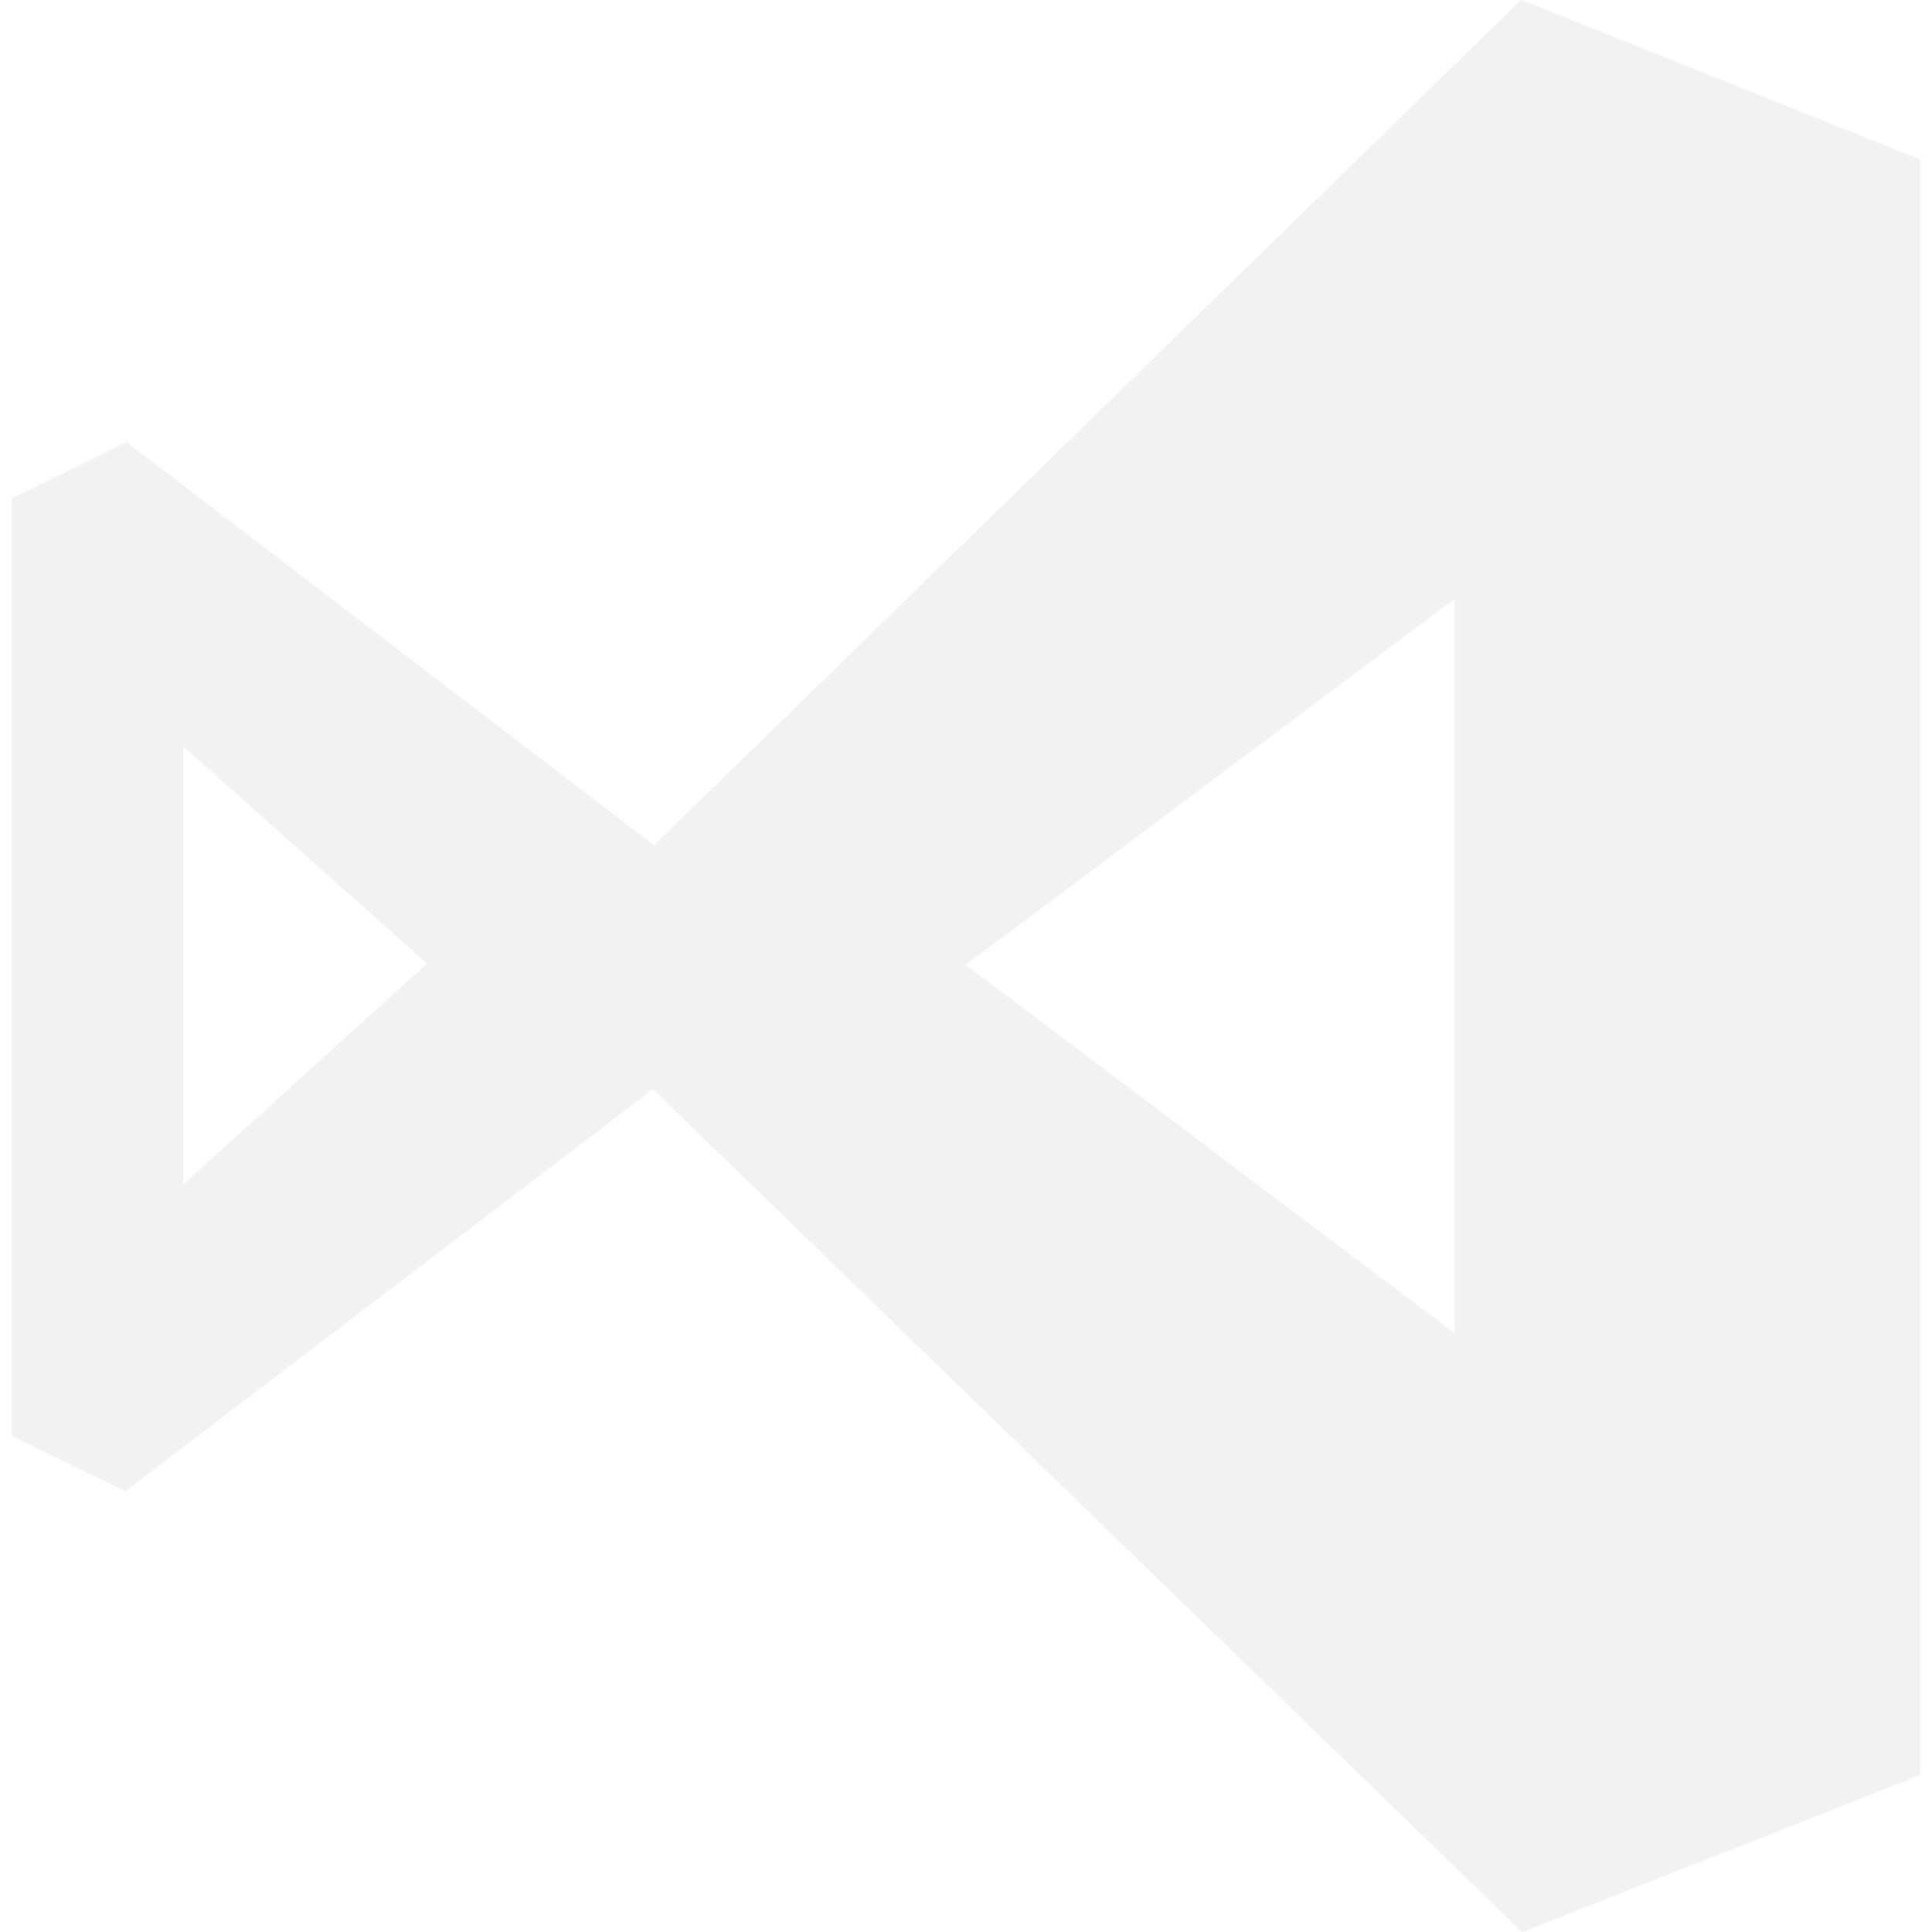
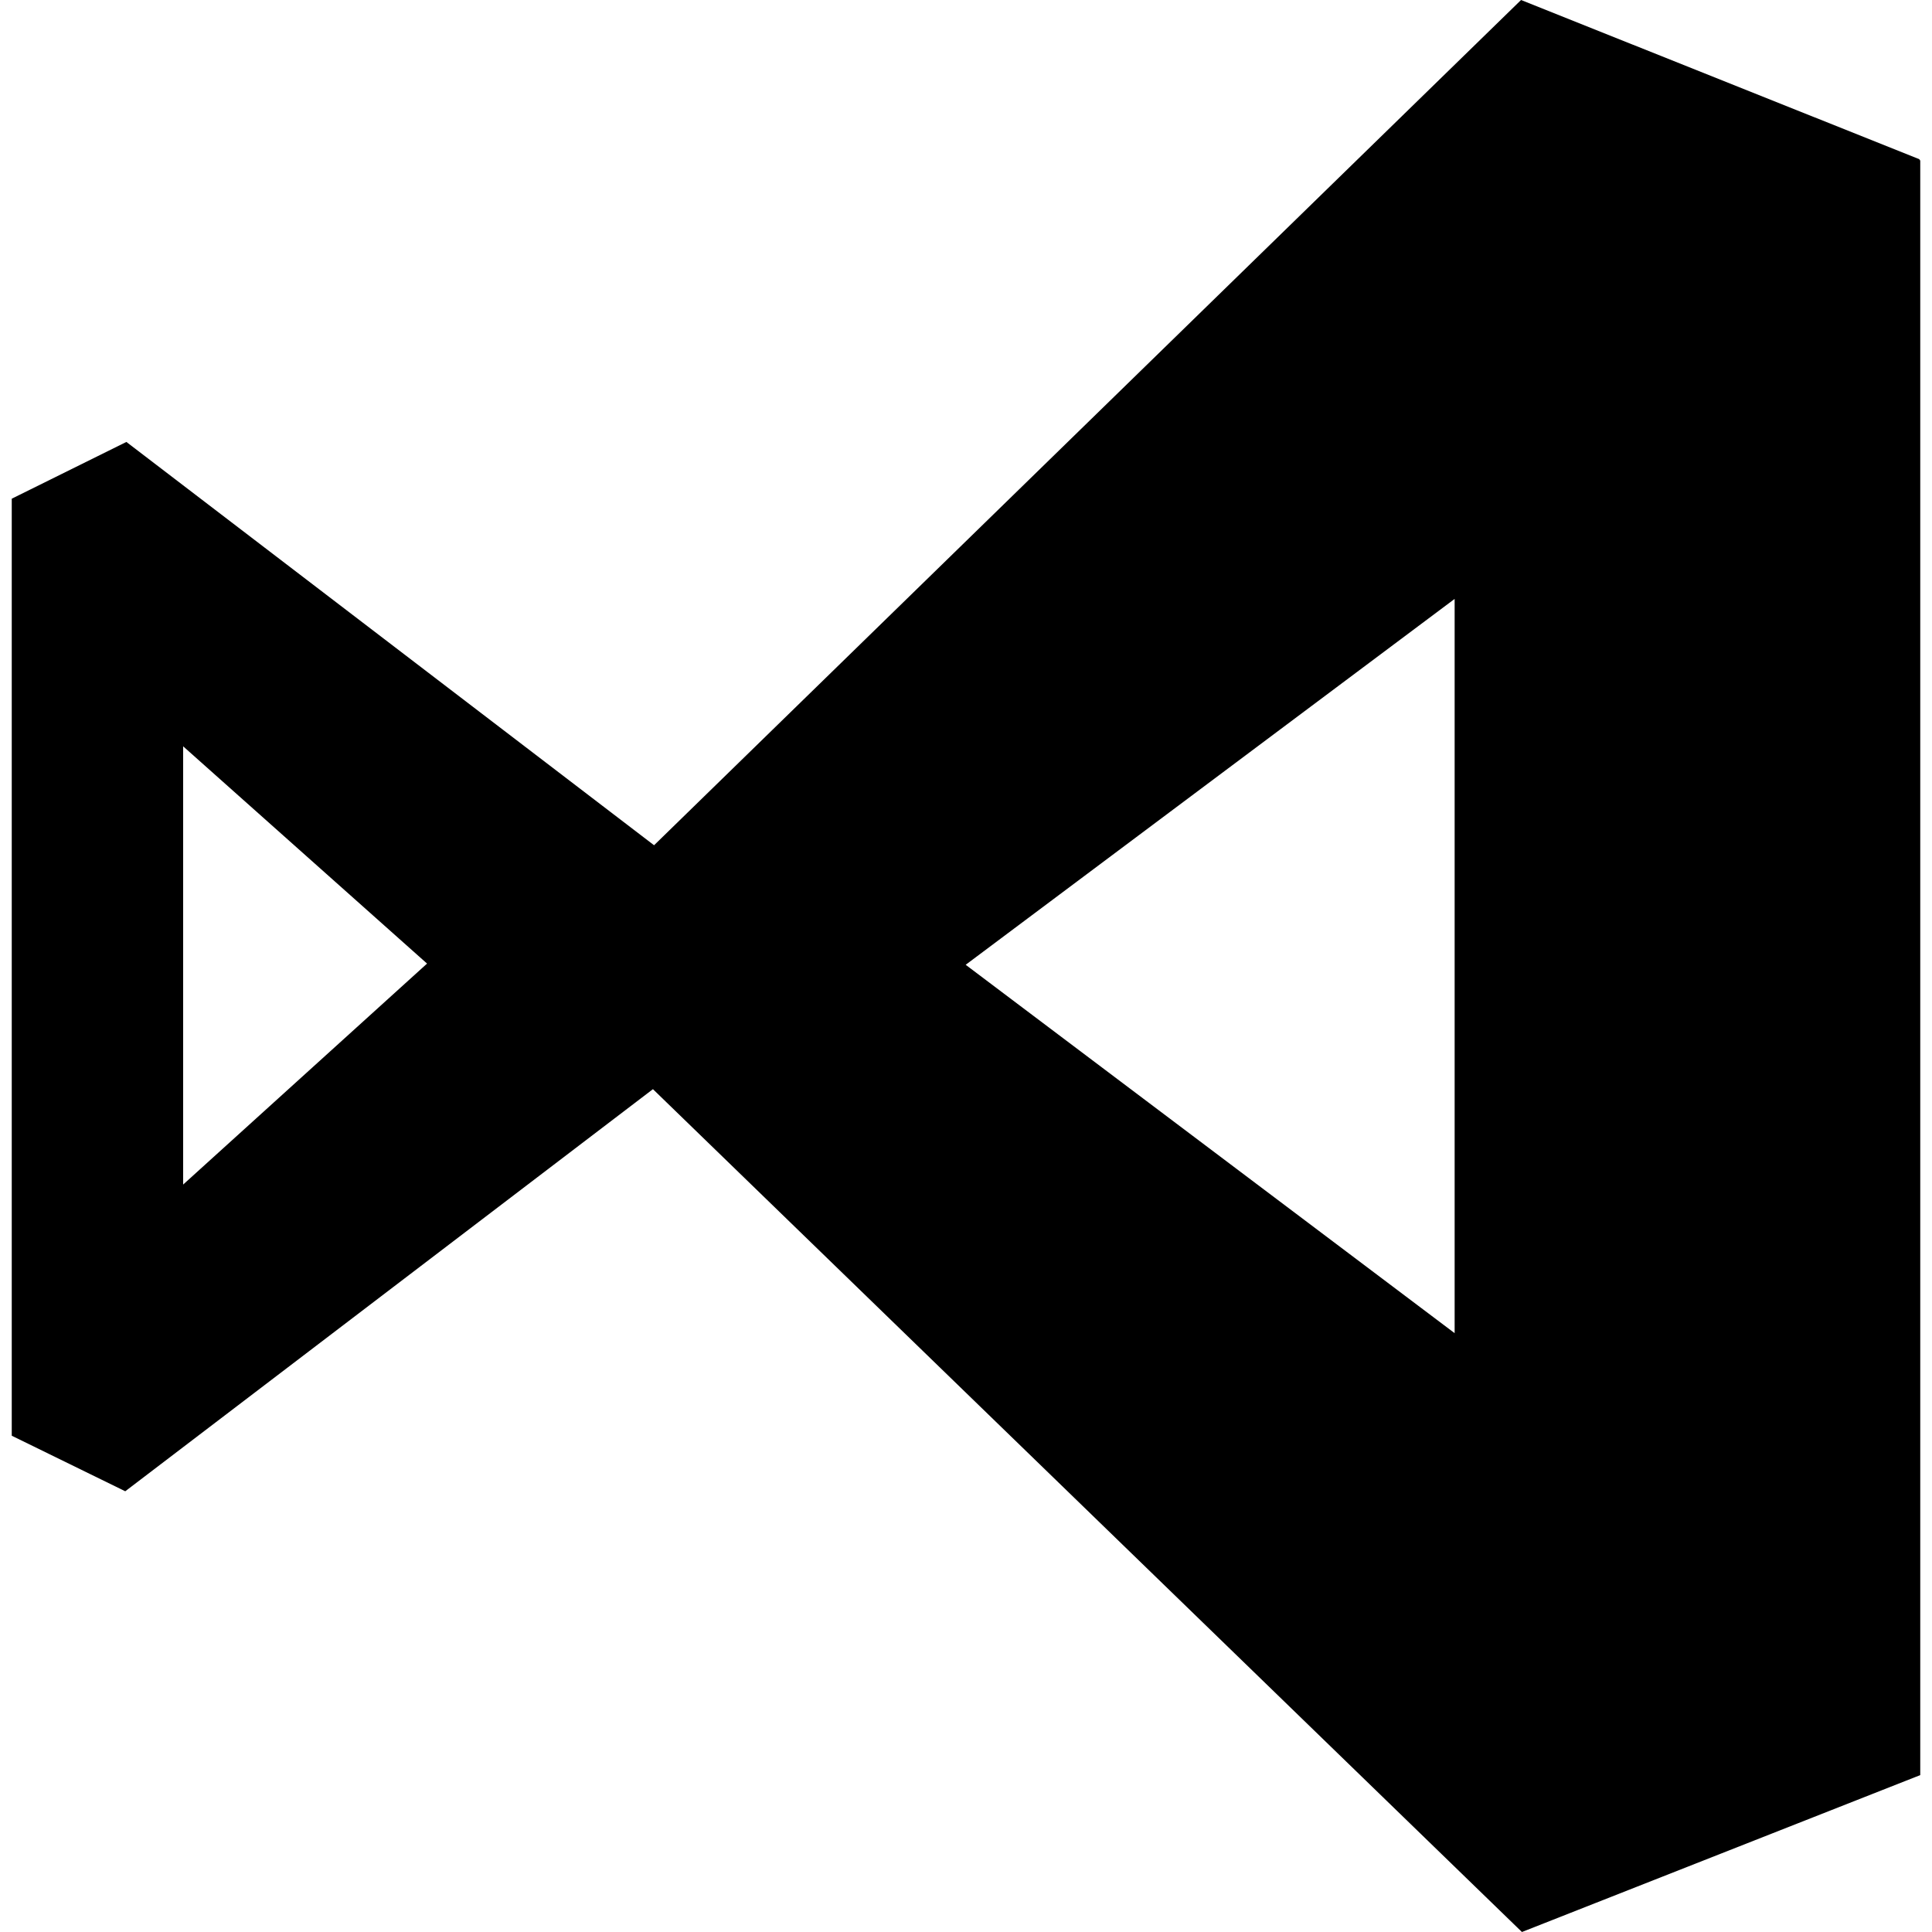
- <svg xmlns="http://www.w3.org/2000/svg" fill="#f2f2f2" aria-labelledby="simpleicons-visualstudiocode-icon" role="img" viewBox="0 0 24 24">
+ <svg xmlns="http://www.w3.org/2000/svg" fill="$color3" aria-labelledby="simpleicons-visualstudiocode-icon" role="img" viewBox="0 0 24 24">
  <path d="M23.846 1.979L18.895 0 8.125 10.5 1.57 5.49l-1.424.705v11.64l1.41.69 6.555-4.995L18.906 24l4.948-1.949V1.995l-.012-.016h.004zM2.275 14.729V9.271l3.03 2.699-3.03 2.745v.014zm9.721-2.744L18.07 7.44v9.121l-6.074-4.576z" />
</svg>
